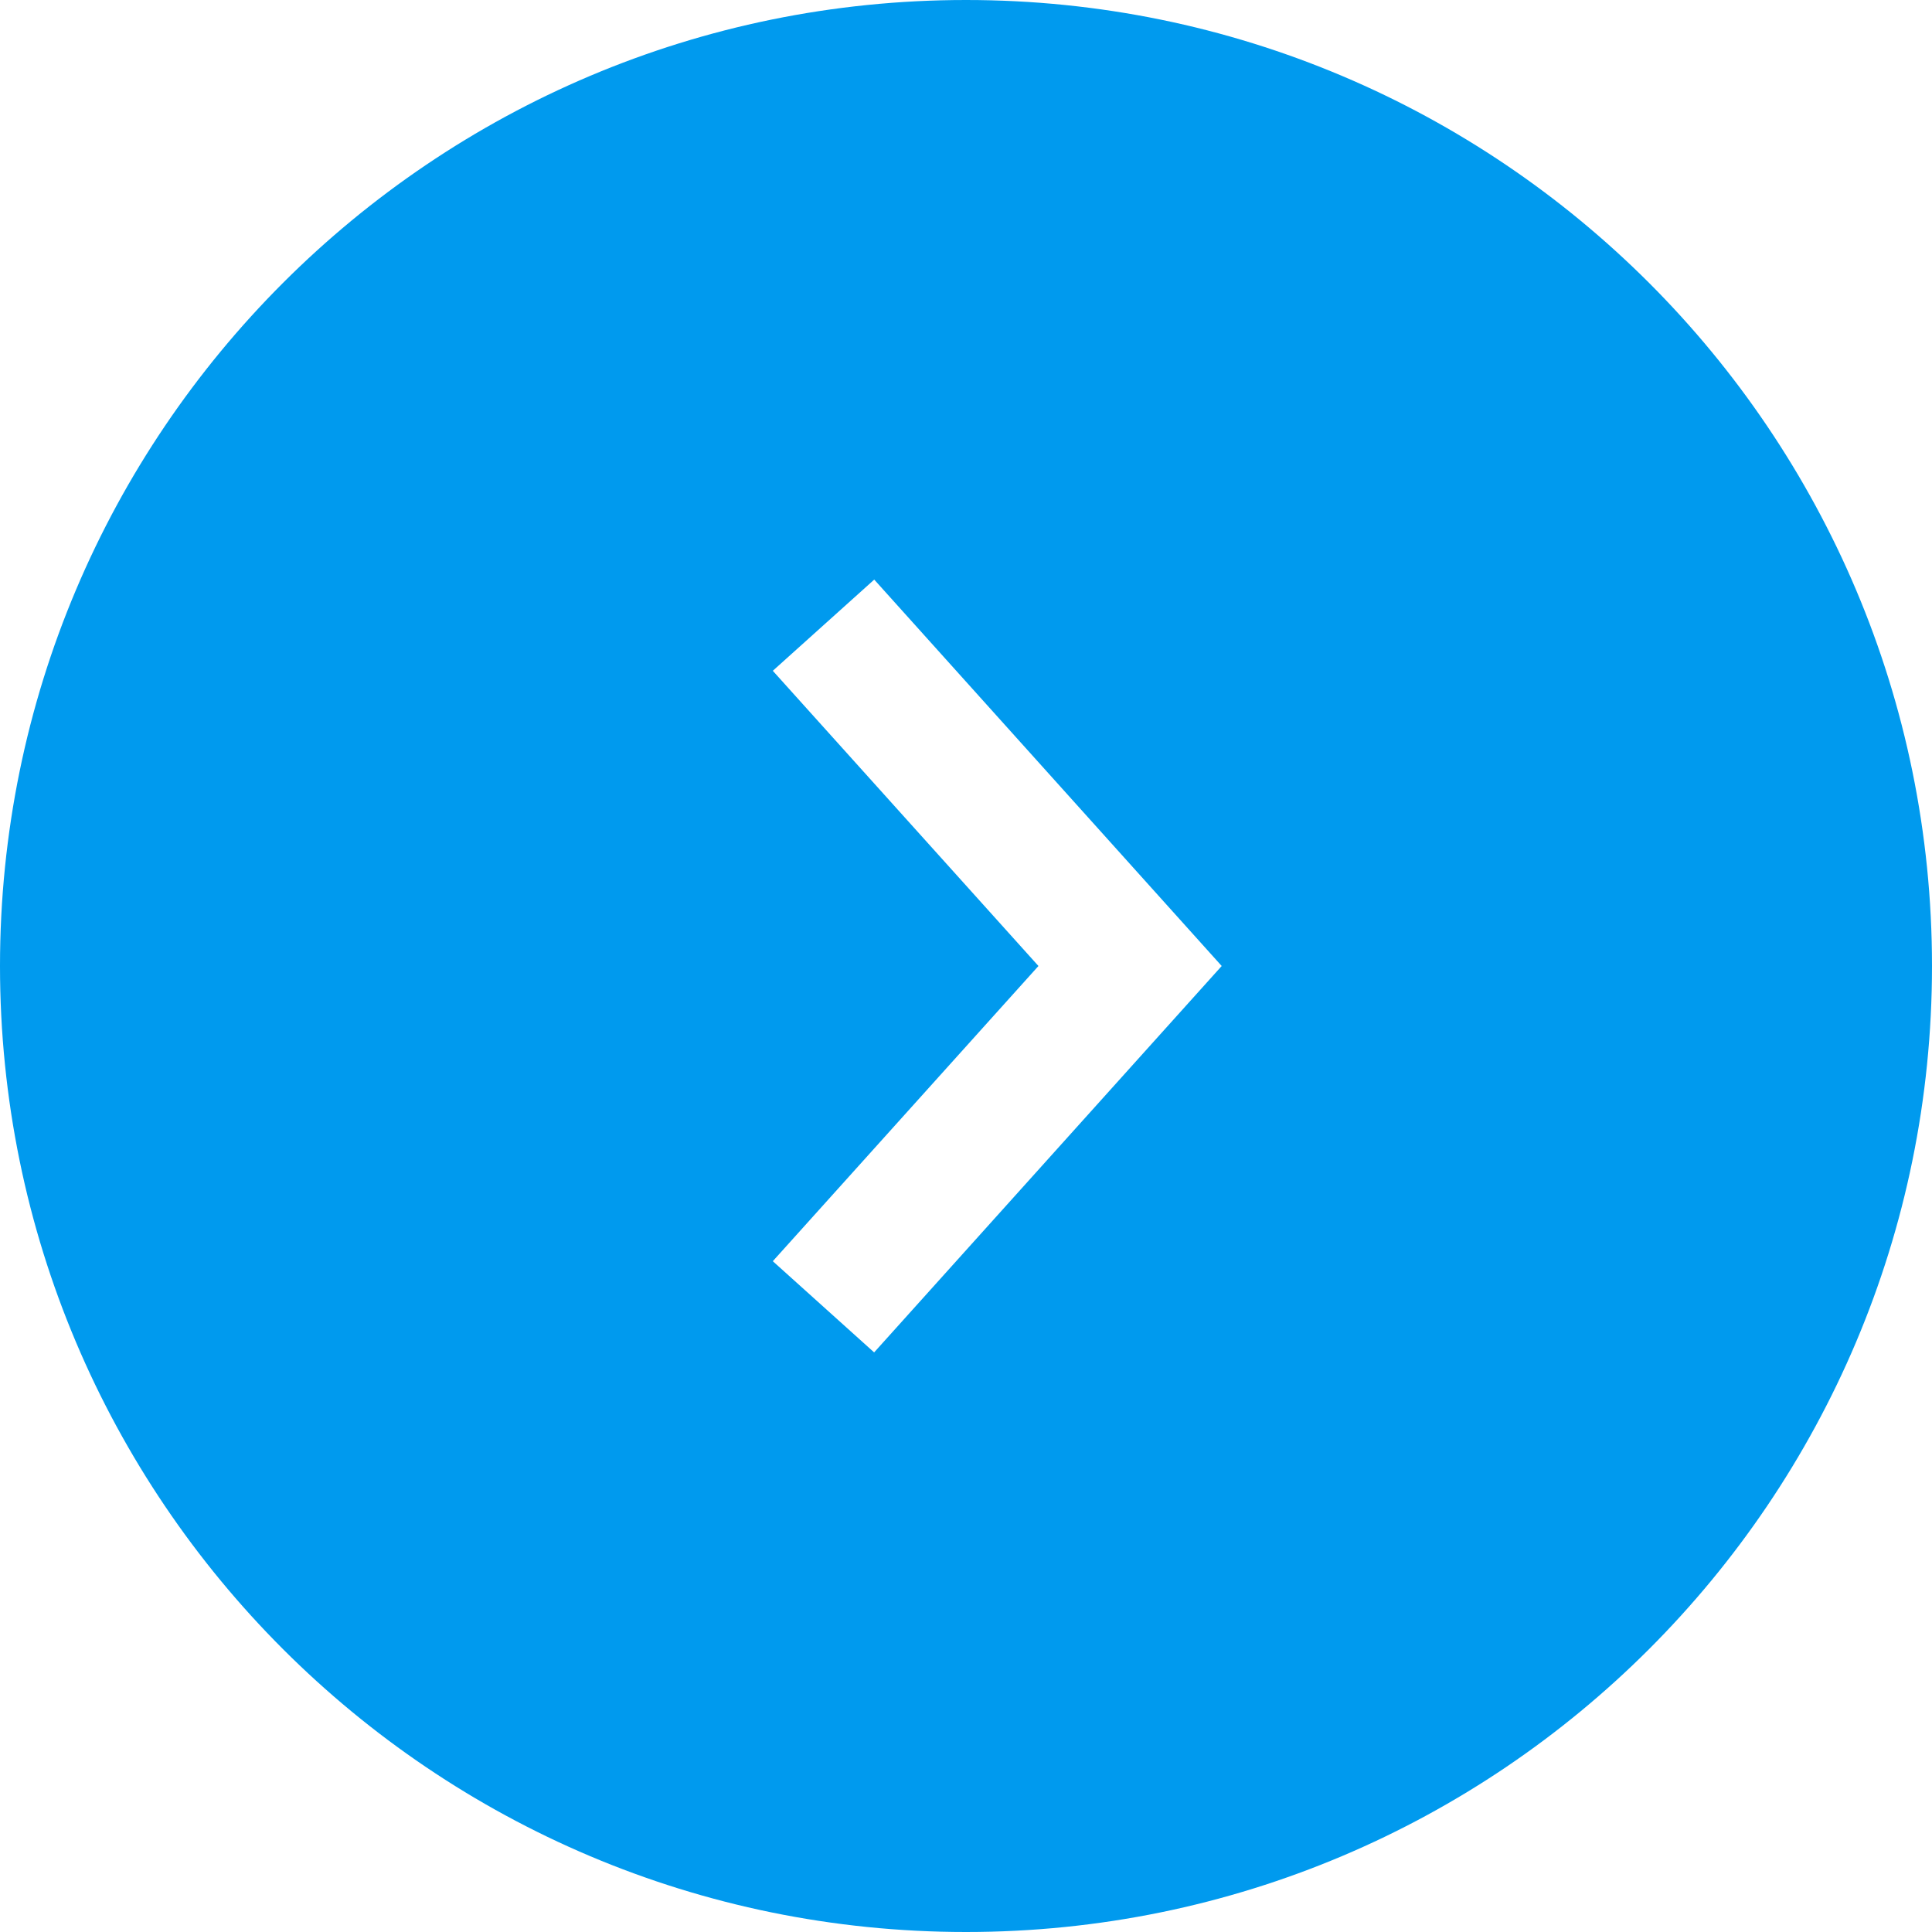
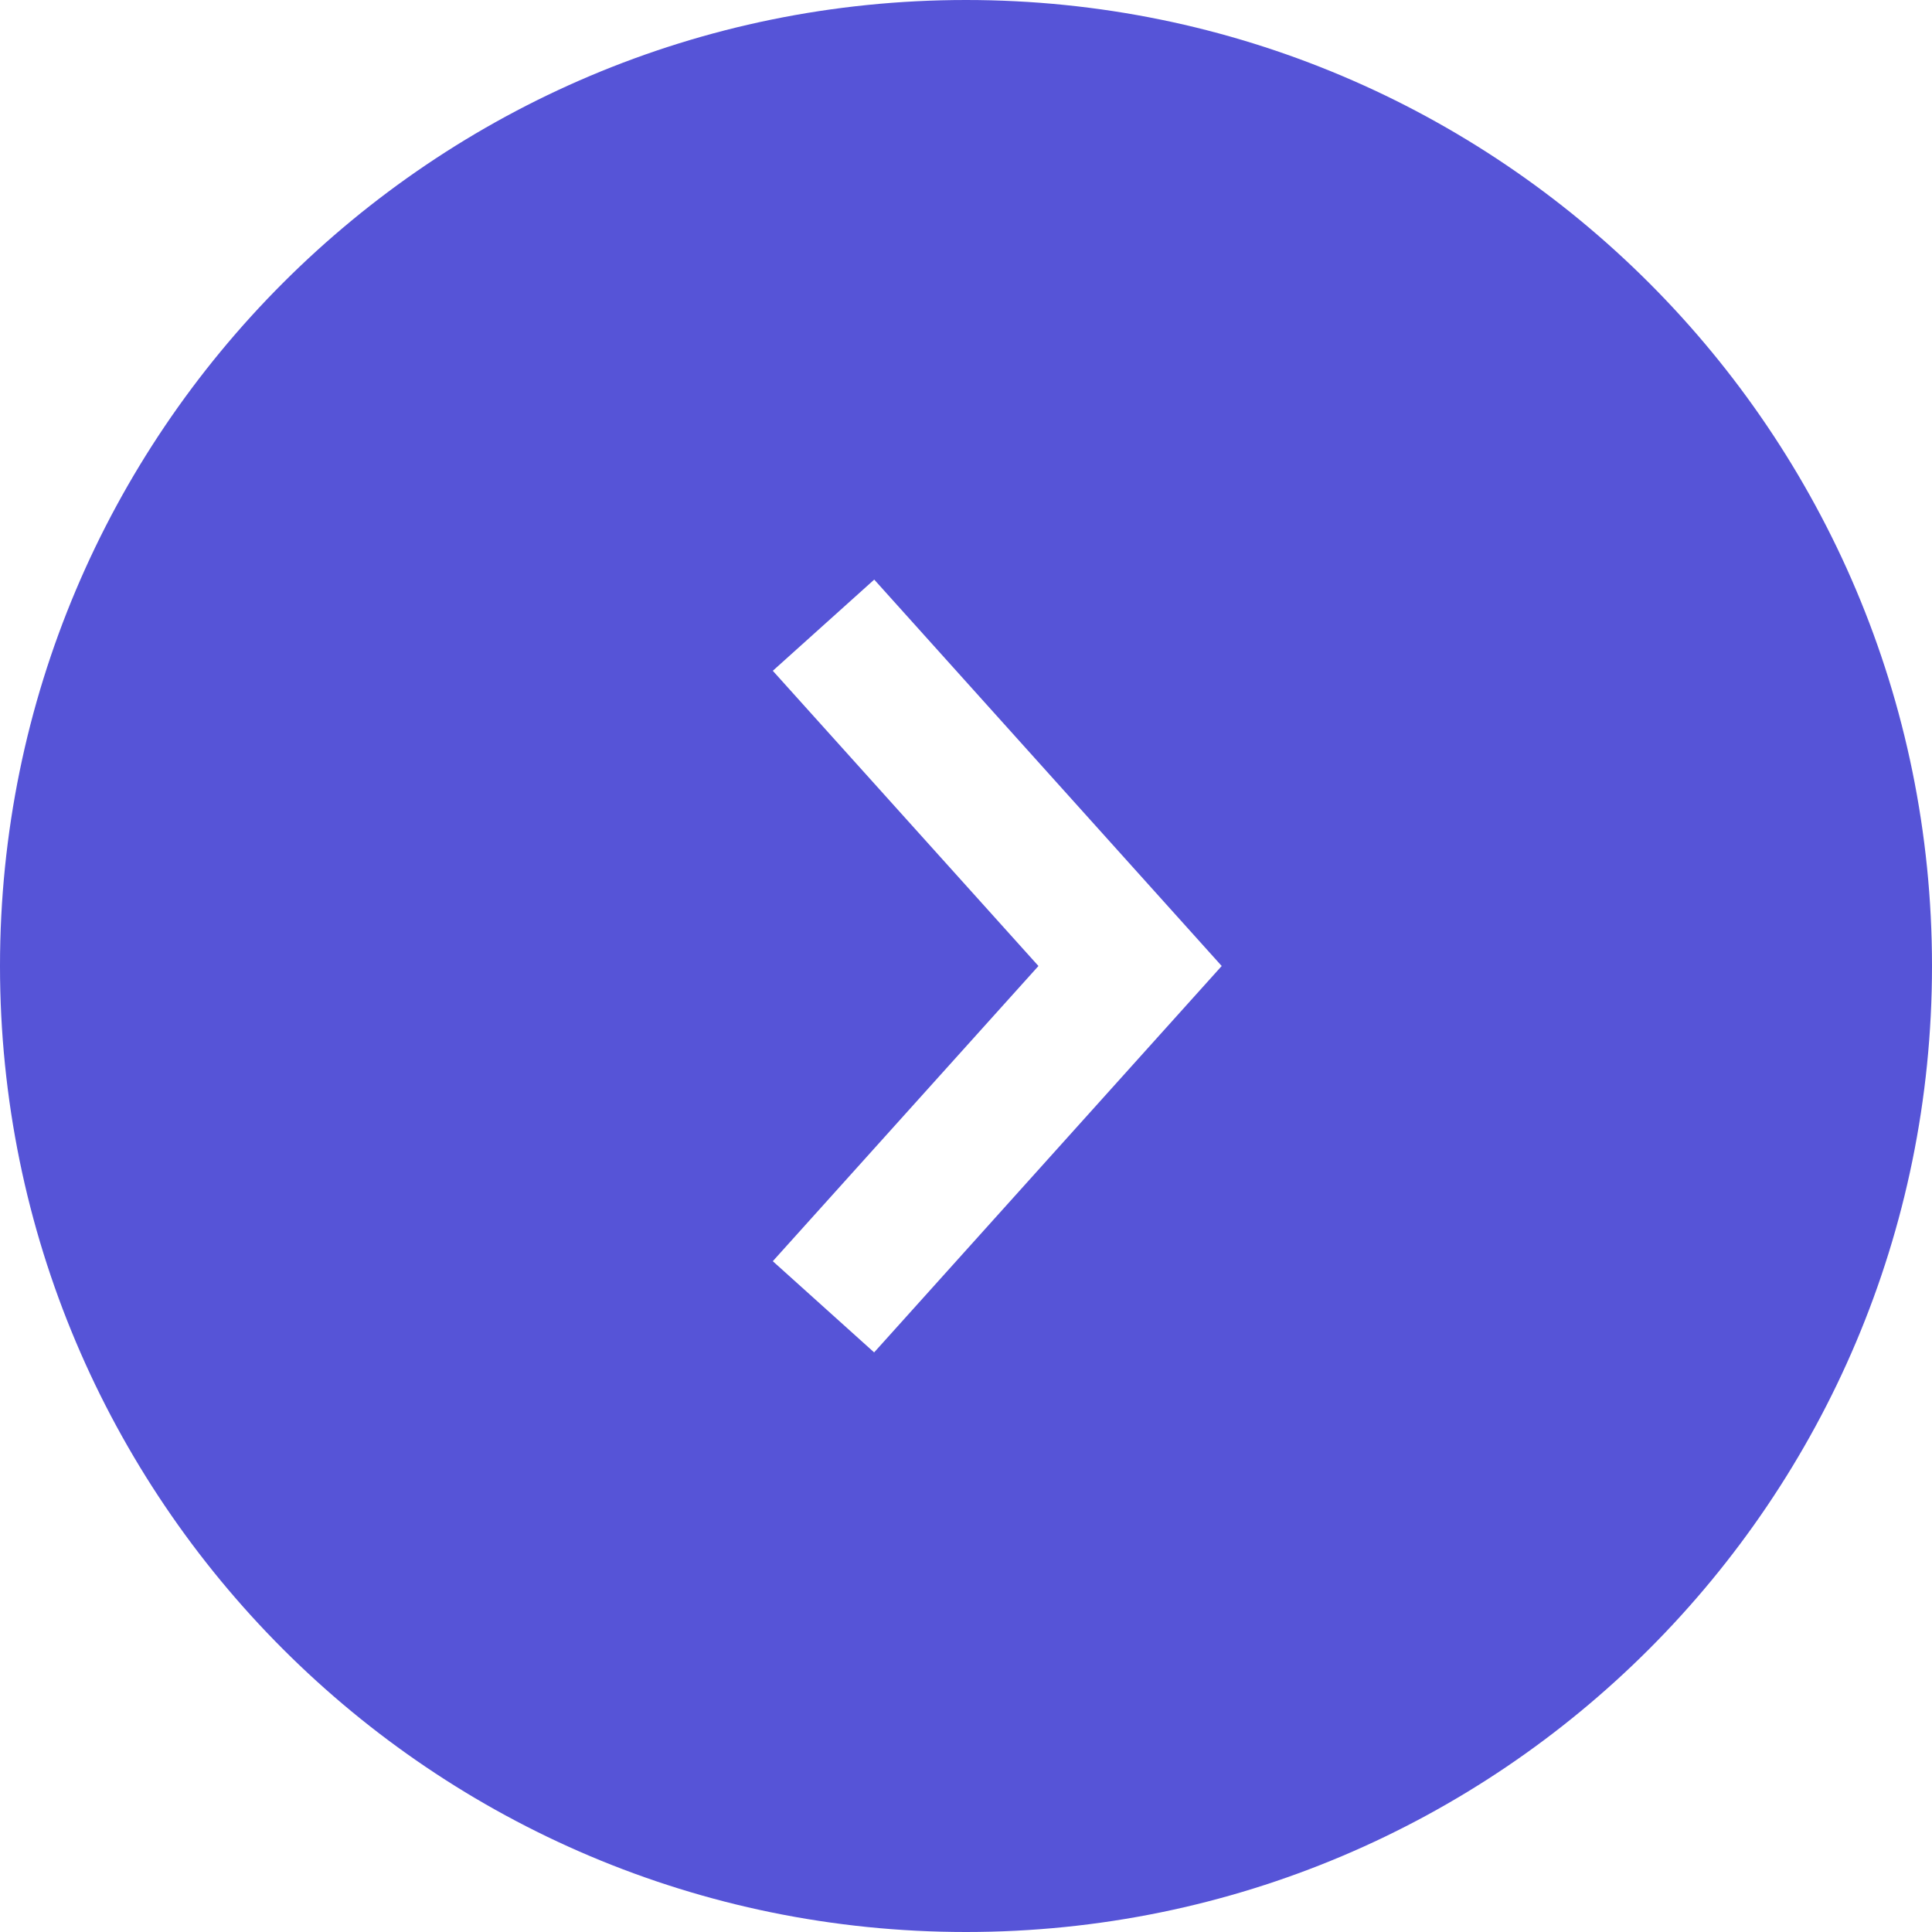
<svg xmlns="http://www.w3.org/2000/svg" width="20" height="20" viewBox="0 0 20 20">
-   <path d="M10 0C4.478 0 0 4.477 0 10s4.477 10 10 10c5.524 0 10-4.477 10-10S15.524 0 10 0zM8 6.944L10.75 10 8 13.056 9.049 14l3.598-4L9.05 6 8 6.944z" fill="#009AEE" fill-rule="evenodd" />
+   <path d="M10 0C4.478 0 0 4.477 0 10s4.477 10 10 10c5.524 0 10-4.477 10-10S15.524 0 10 0zM8 6.944L10.75 10 8 13.056 9.049 14l3.598-4L9.05 6 8 6.944z" fill="#5654D7" fill-rule="evenodd" />
</svg>
